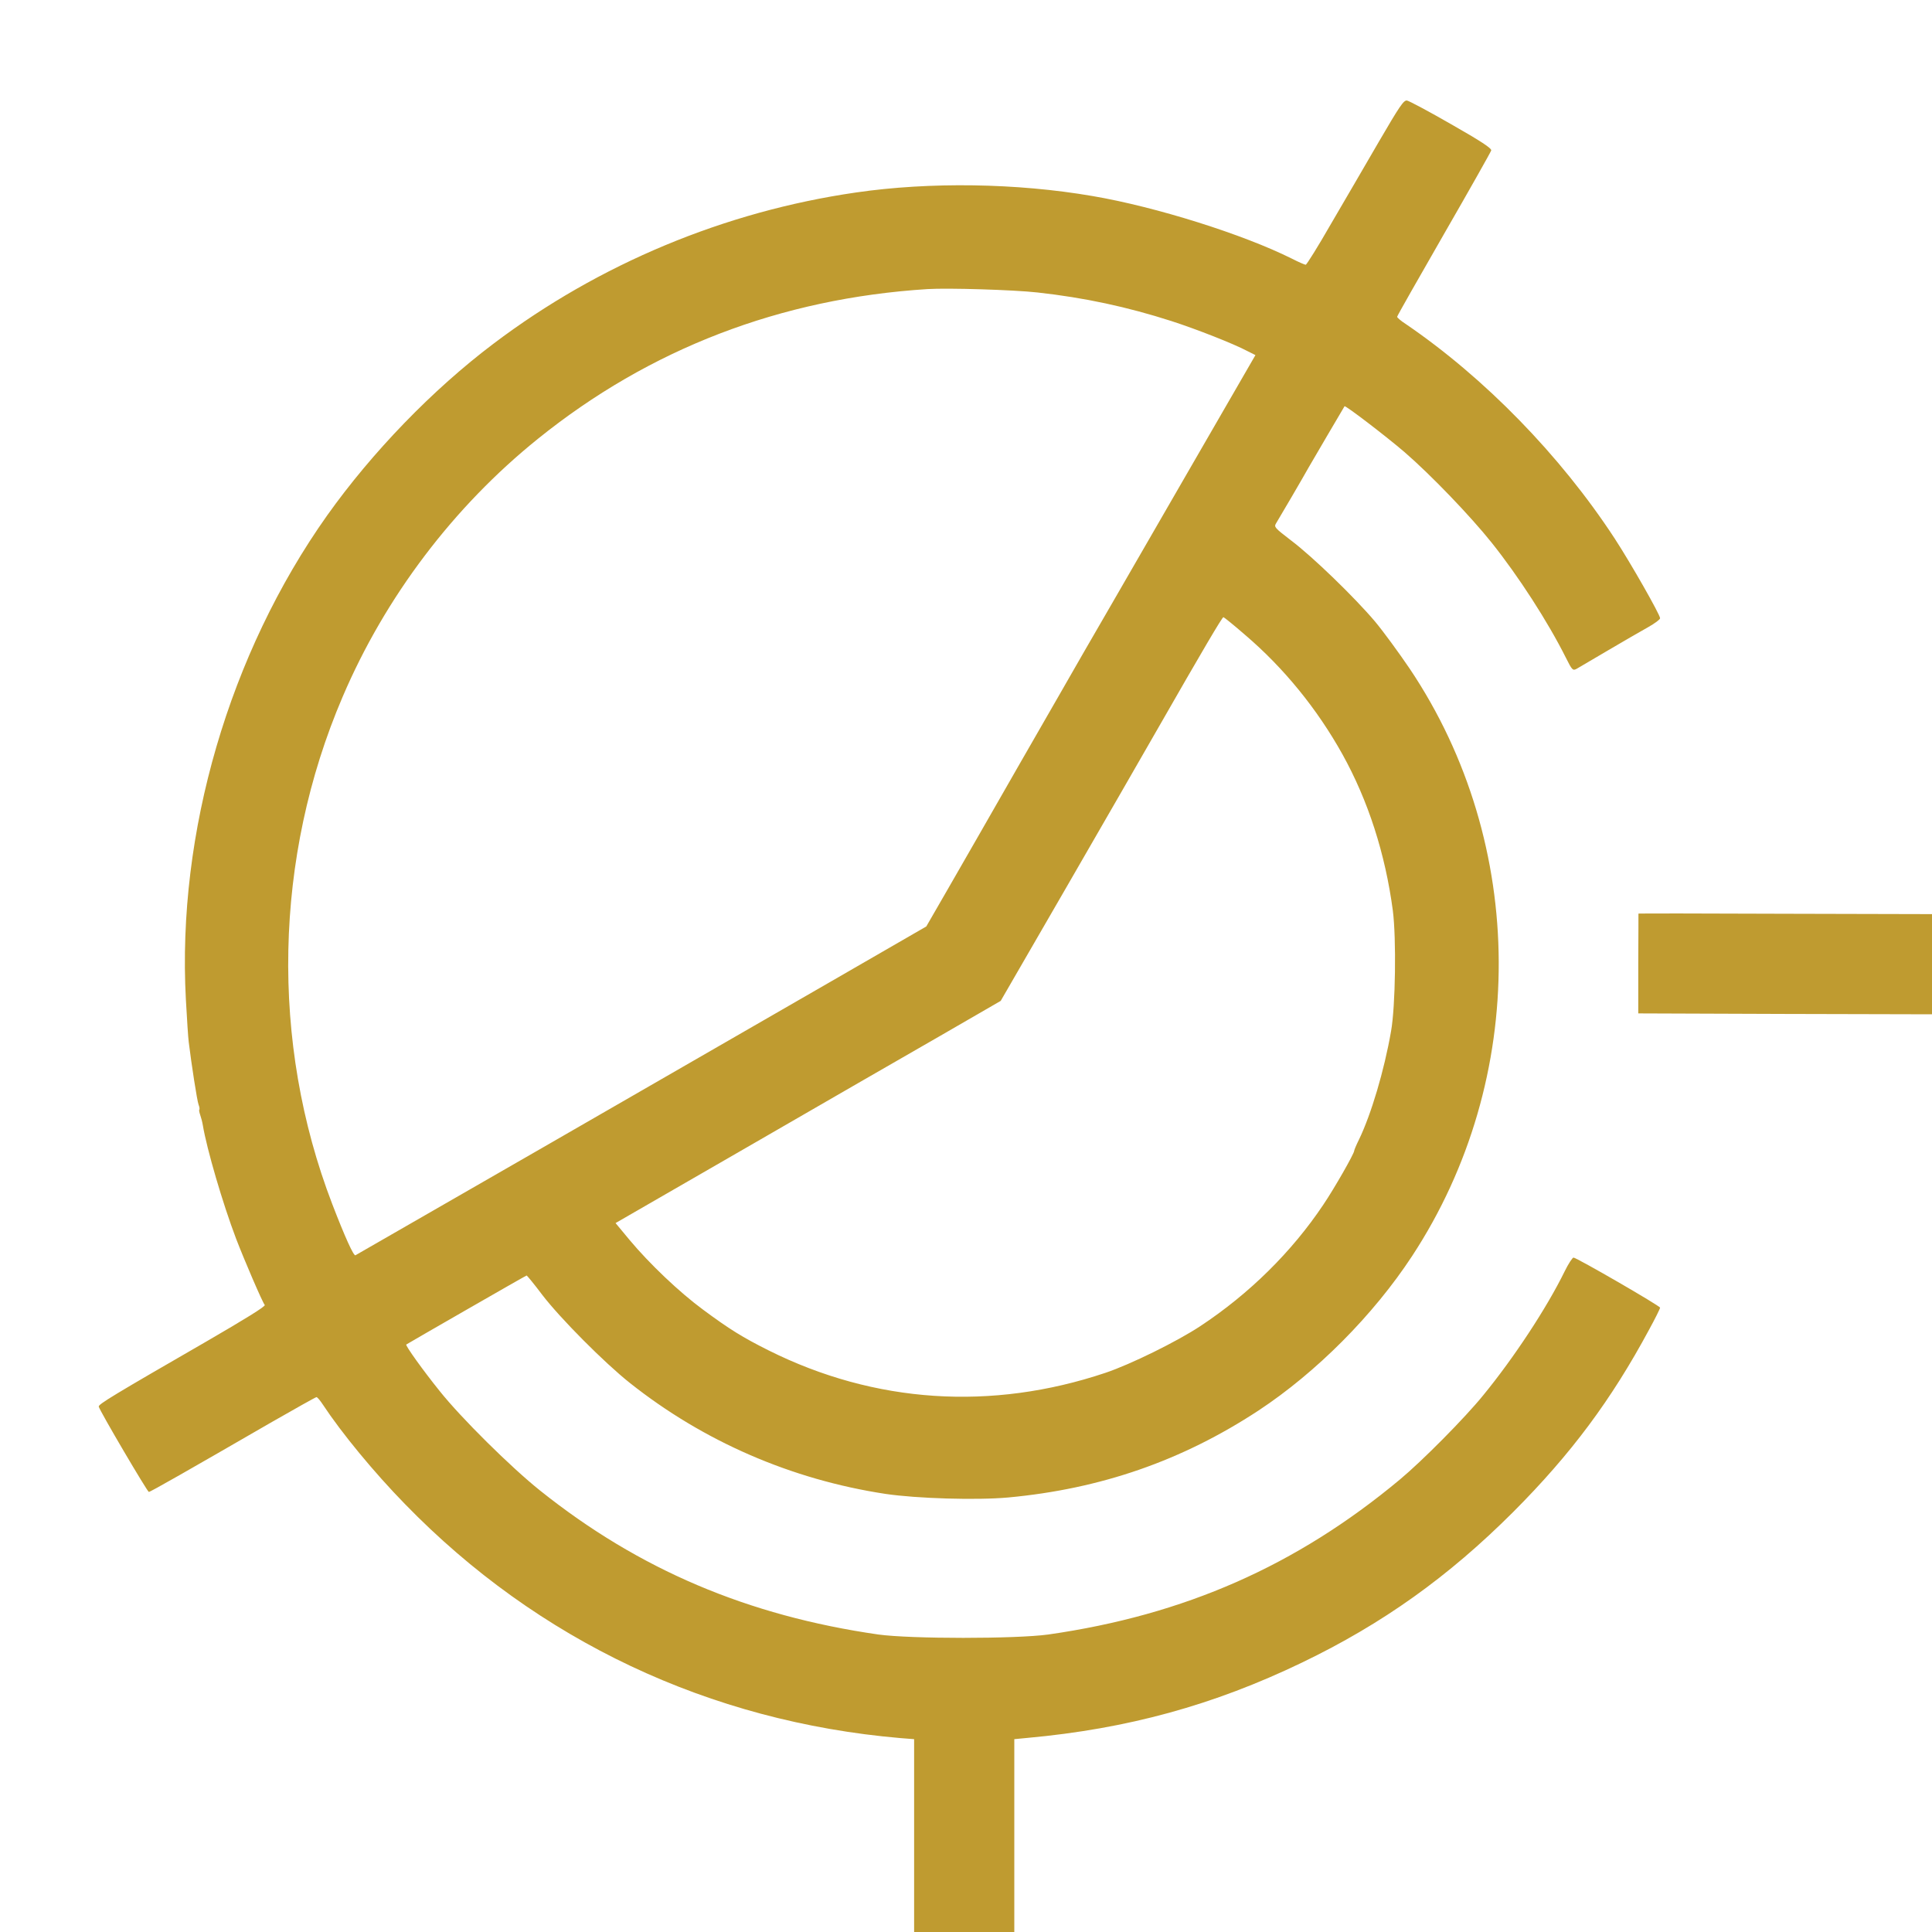
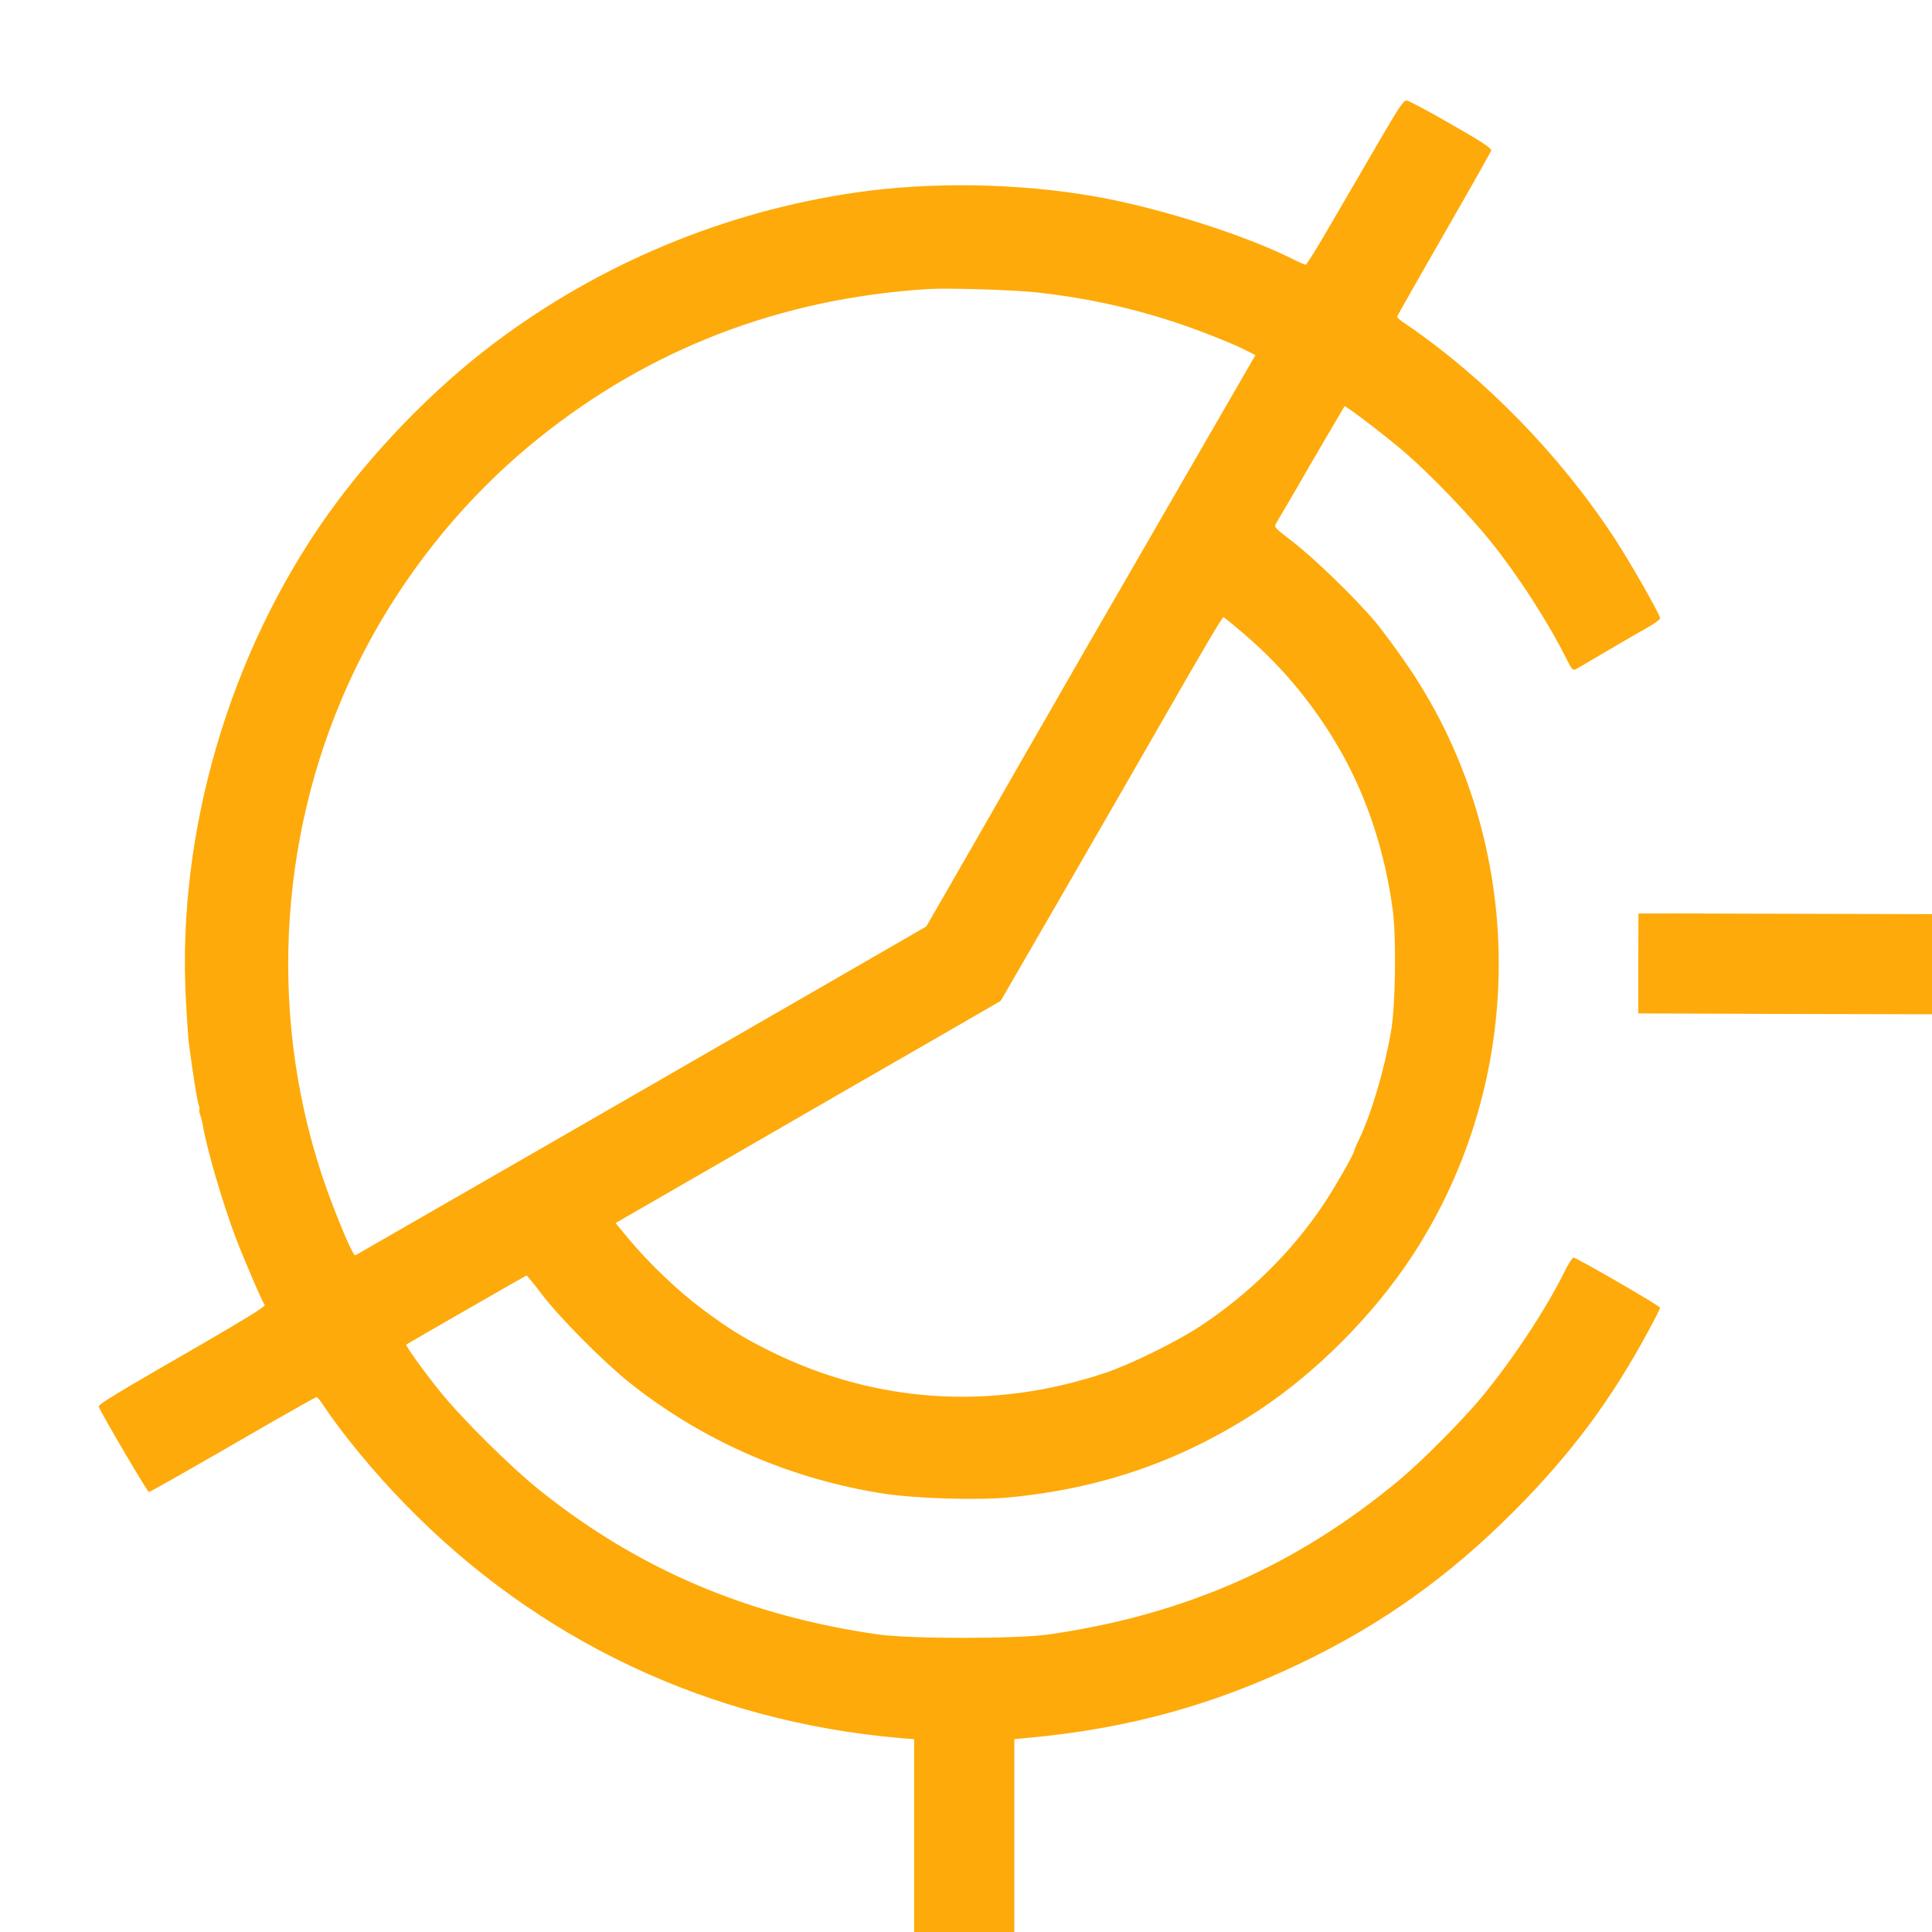
<svg xmlns="http://www.w3.org/2000/svg" version="1.0" width="1080pt" height="1080pt" viewBox="0 0 1080 1080" preserveAspectRatio="xMidYMid meet">
-   <g transform="translate(0,1080) scale(0.1,-0.1)" fill="#bf9b30 " stroke="none">
+   <g transform="translate(0,1080) scale(0.1,-0.1)" fill="rgb(254, 170, 10)" stroke="none">
    <path d="M7708 10008 c-74 -128 -195 -335 -268 -460 -72 -126 -136 -228 -141 -228 -5 0 -40 15 -77 34 -272 136 -761 290 -1114 350 -424 73 -911 80 -1323 20 -733 -106 -1436 -399 -2026 -845 -341 -257 -679 -607 -930 -960 -548 -773 -840 -1774 -790 -2705 6 -110 13 -217 16 -239 15 -123 47 -330 55 -350 5 -13 7 -25 4 -28 -2 -2 0 -15 5 -29 5 -14 12 -40 15 -59 22 -132 111 -437 186 -634 44 -115 147 -355 160 -370 6 -7 -109 -78 -328 -205 -513 -296 -603 -350 -600 -363 6 -25 272 -477 280 -477 9 0 226 124 681 387 136 78 252 143 256 143 5 0 21 -19 36 -42 105 -159 285 -378 460 -557 741 -762 1701 -1215 2768 -1307 l77 -6 0 -539 0 -539 280 0 280 0 0 539 0 539 73 7 c560 51 1041 183 1535 421 451 217 819 480 1182 843 323 324 547 625 759 1019 34 62 61 117 61 122 0 10 -467 280 -484 280 -6 0 -29 -35 -50 -78 -99 -202 -282 -481 -455 -692 -102 -126 -341 -367 -466 -471 -577 -481 -1203 -757 -1965 -866 -181 -25 -769 -25 -950 0 -730 105 -1338 363 -1890 804 -163 130 -444 408 -563 558 -92 114 -192 254 -186 259 12 8 669 386 673 386 2 0 42 -48 87 -108 101 -132 348 -380 489 -492 413 -328 904 -541 1430 -621 175 -26 510 -36 686 -20 517 48 971 205 1399 486 323 213 642 533 859 864 650 991 645 2301 -13 3282 -61 90 -148 209 -194 264 -113 134 -349 363 -470 454 -91 70 -96 75 -84 95 15 24 152 258 183 314 20 35 195 333 200 341 5 6 230 -166 335 -256 147 -127 367 -356 487 -506 151 -189 315 -443 416 -645 34 -68 38 -72 59 -61 12 7 92 54 177 104 85 50 185 108 223 129 37 21 67 43 67 50 0 20 -164 308 -254 446 -304 465 -728 899 -1168 1199 -27 17 -48 36 -48 40 0 5 118 212 261 461 144 250 263 461 265 469 3 12 -58 52 -223 146 -125 72 -236 131 -248 133 -18 3 -41 -31 -157 -230z m-1908 -843 c262 -29 500 -80 749 -160 139 -45 346 -126 425 -168 l44 -22 -364 -630 c-200 -346 -395 -684 -433 -750 -38 -66 -111 -192 -162 -280 -50 -88 -212 -369 -359 -625 -146 -256 -324 -565 -394 -687 l-128 -222 -537 -310 c-802 -463 -2604 -1500 -2654 -1528 -10 -6 -60 105 -130 287 -347 903 -326 1937 58 2834 238 558 620 1063 1092 1443 624 503 1356 785 2178 837 115 7 481 -4 615 -19z m1160 -1914 c217 -185 403 -414 544 -667 144 -259 240 -557 282 -874 20 -156 15 -535 -10 -675 -38 -219 -111 -464 -179 -605 -15 -30 -27 -59 -27 -63 0 -16 -112 -212 -173 -302 -176 -263 -413 -497 -687 -678 -130 -86 -390 -214 -530 -261 -638 -214 -1290 -171 -1883 125 -146 73 -220 119 -367 228 -133 98 -299 256 -411 390 l-78 94 737 425 c405 234 890 514 1077 621 l339 196 373 645 c205 355 432 749 504 875 253 442 361 625 368 625 3 0 58 -44 121 -99z" />
    <path d="M9159 5693 c0 -2 0 -128 -1 -280 l0 -278 821 -3 821 -2 0 280 0 280 -820 2 c-451 2 -820 2 -821 1z" />
  </g>
</svg>
